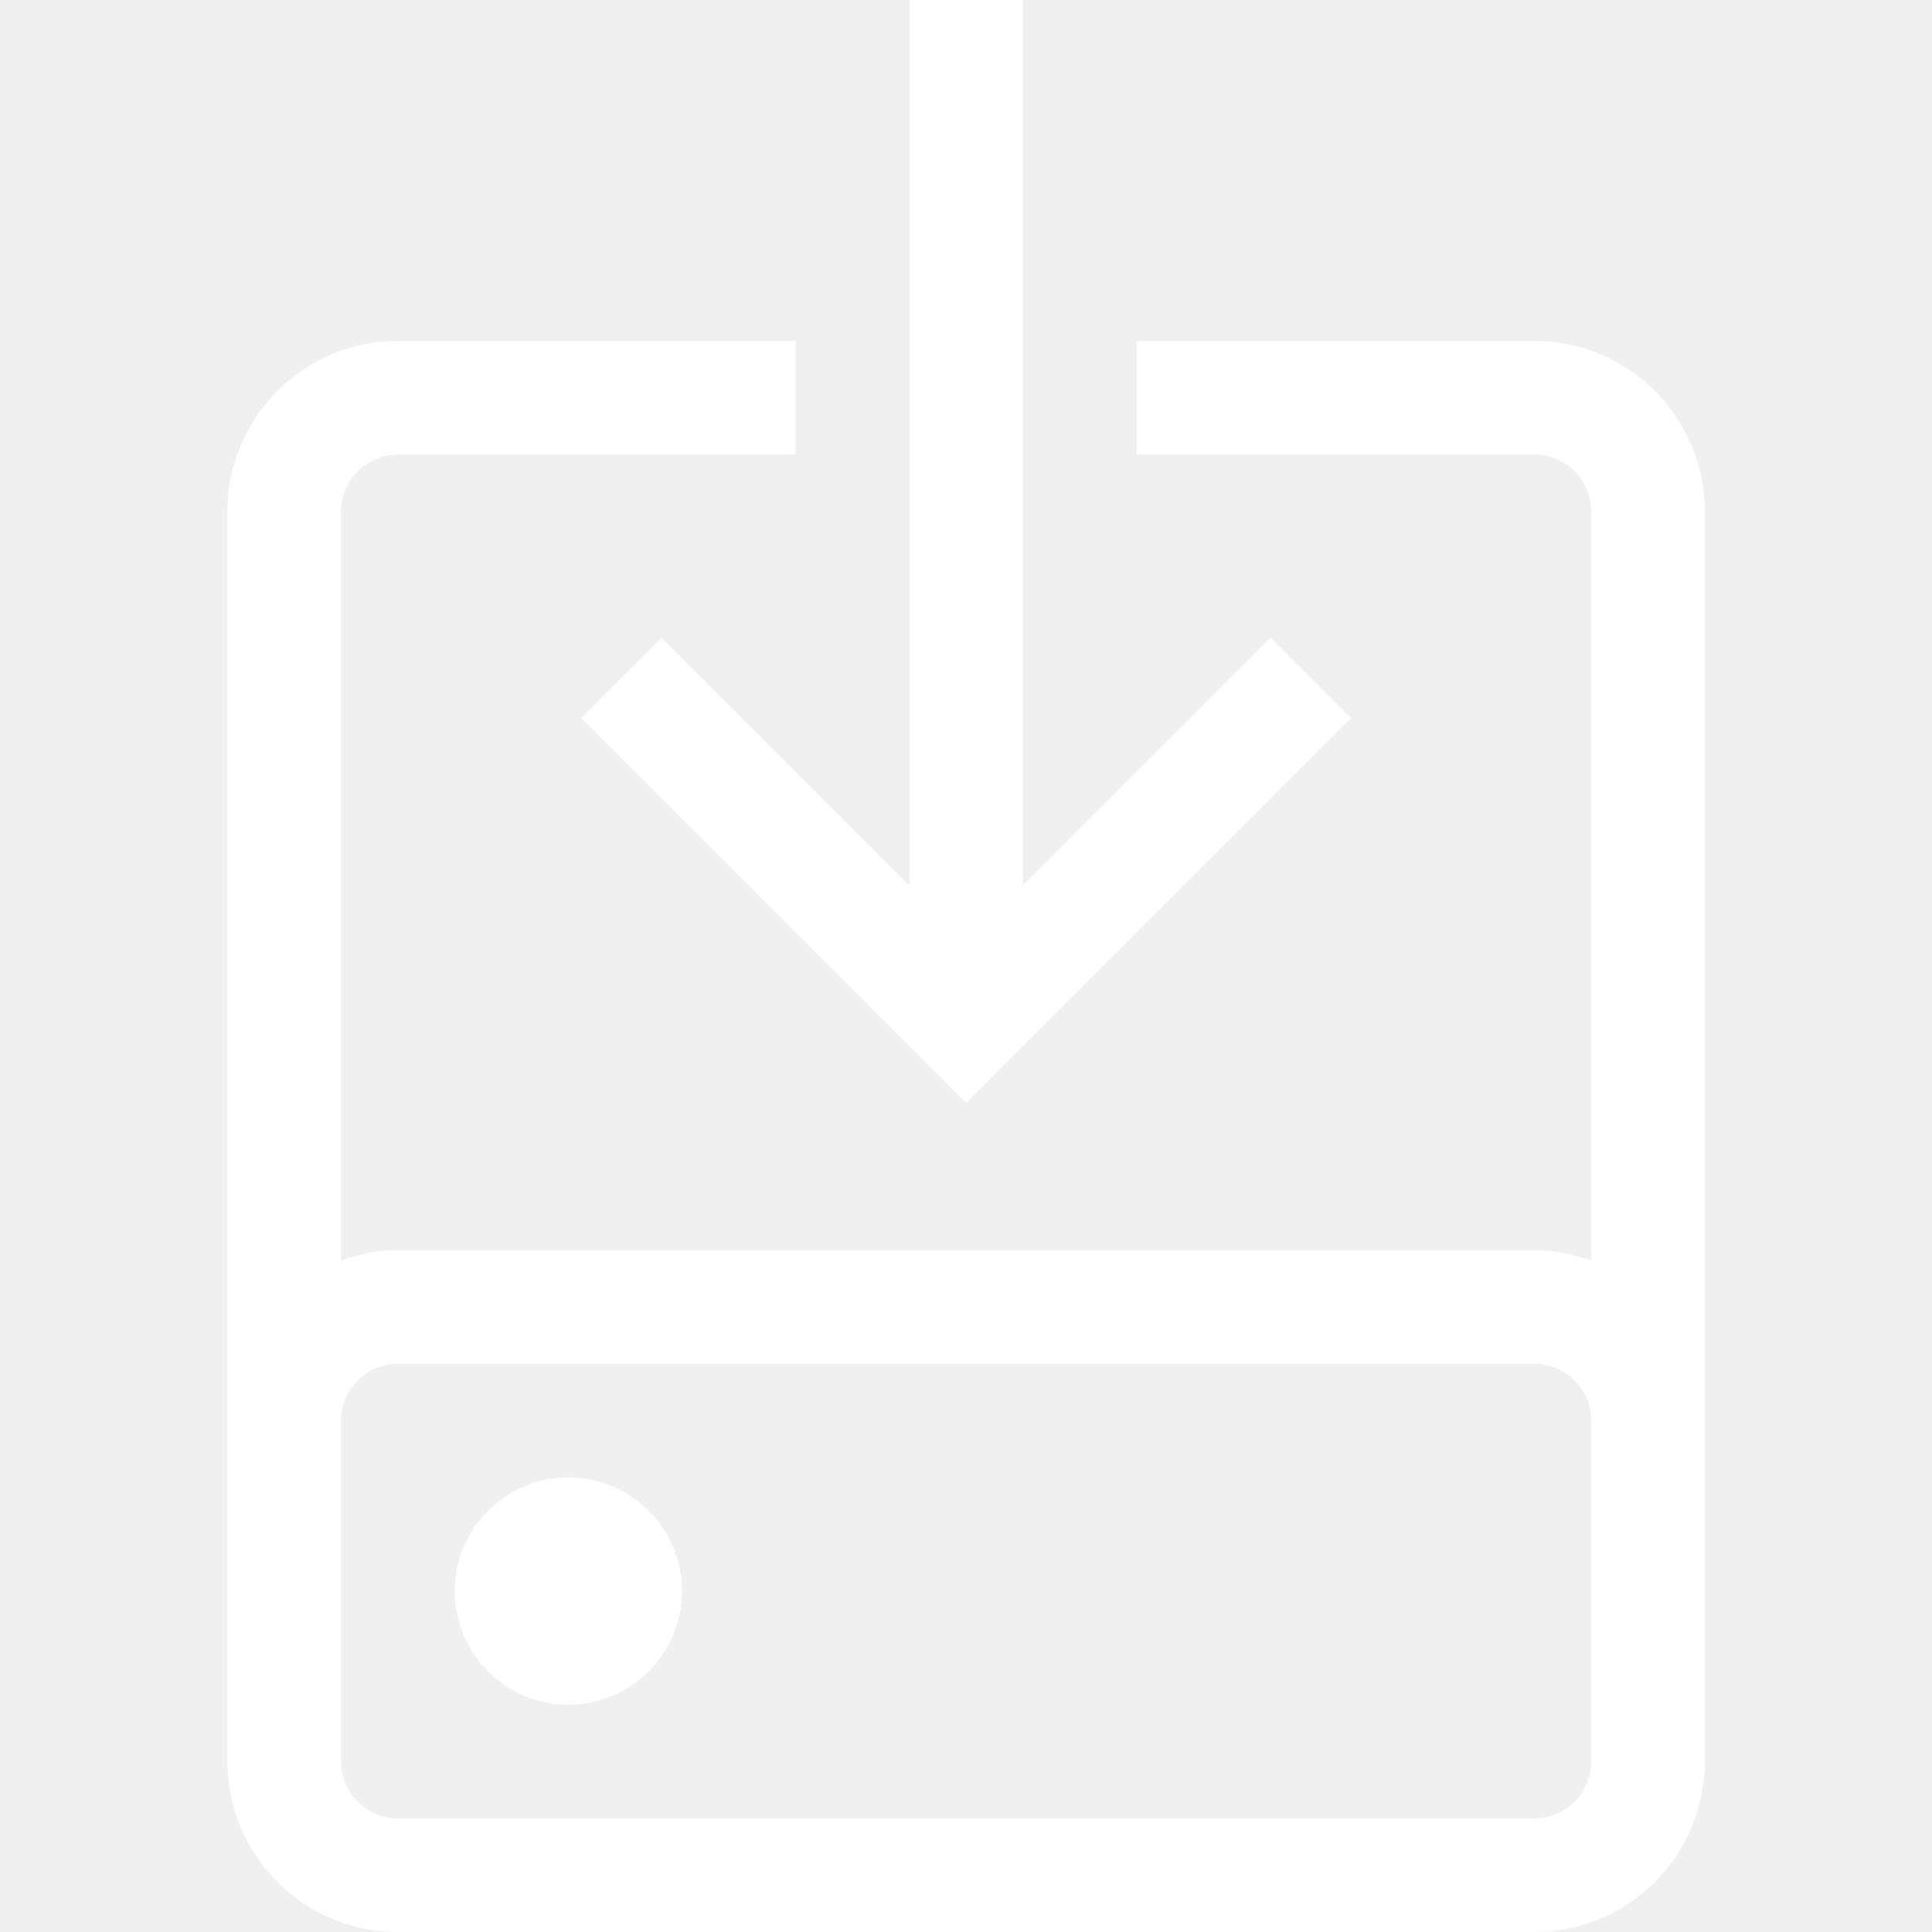
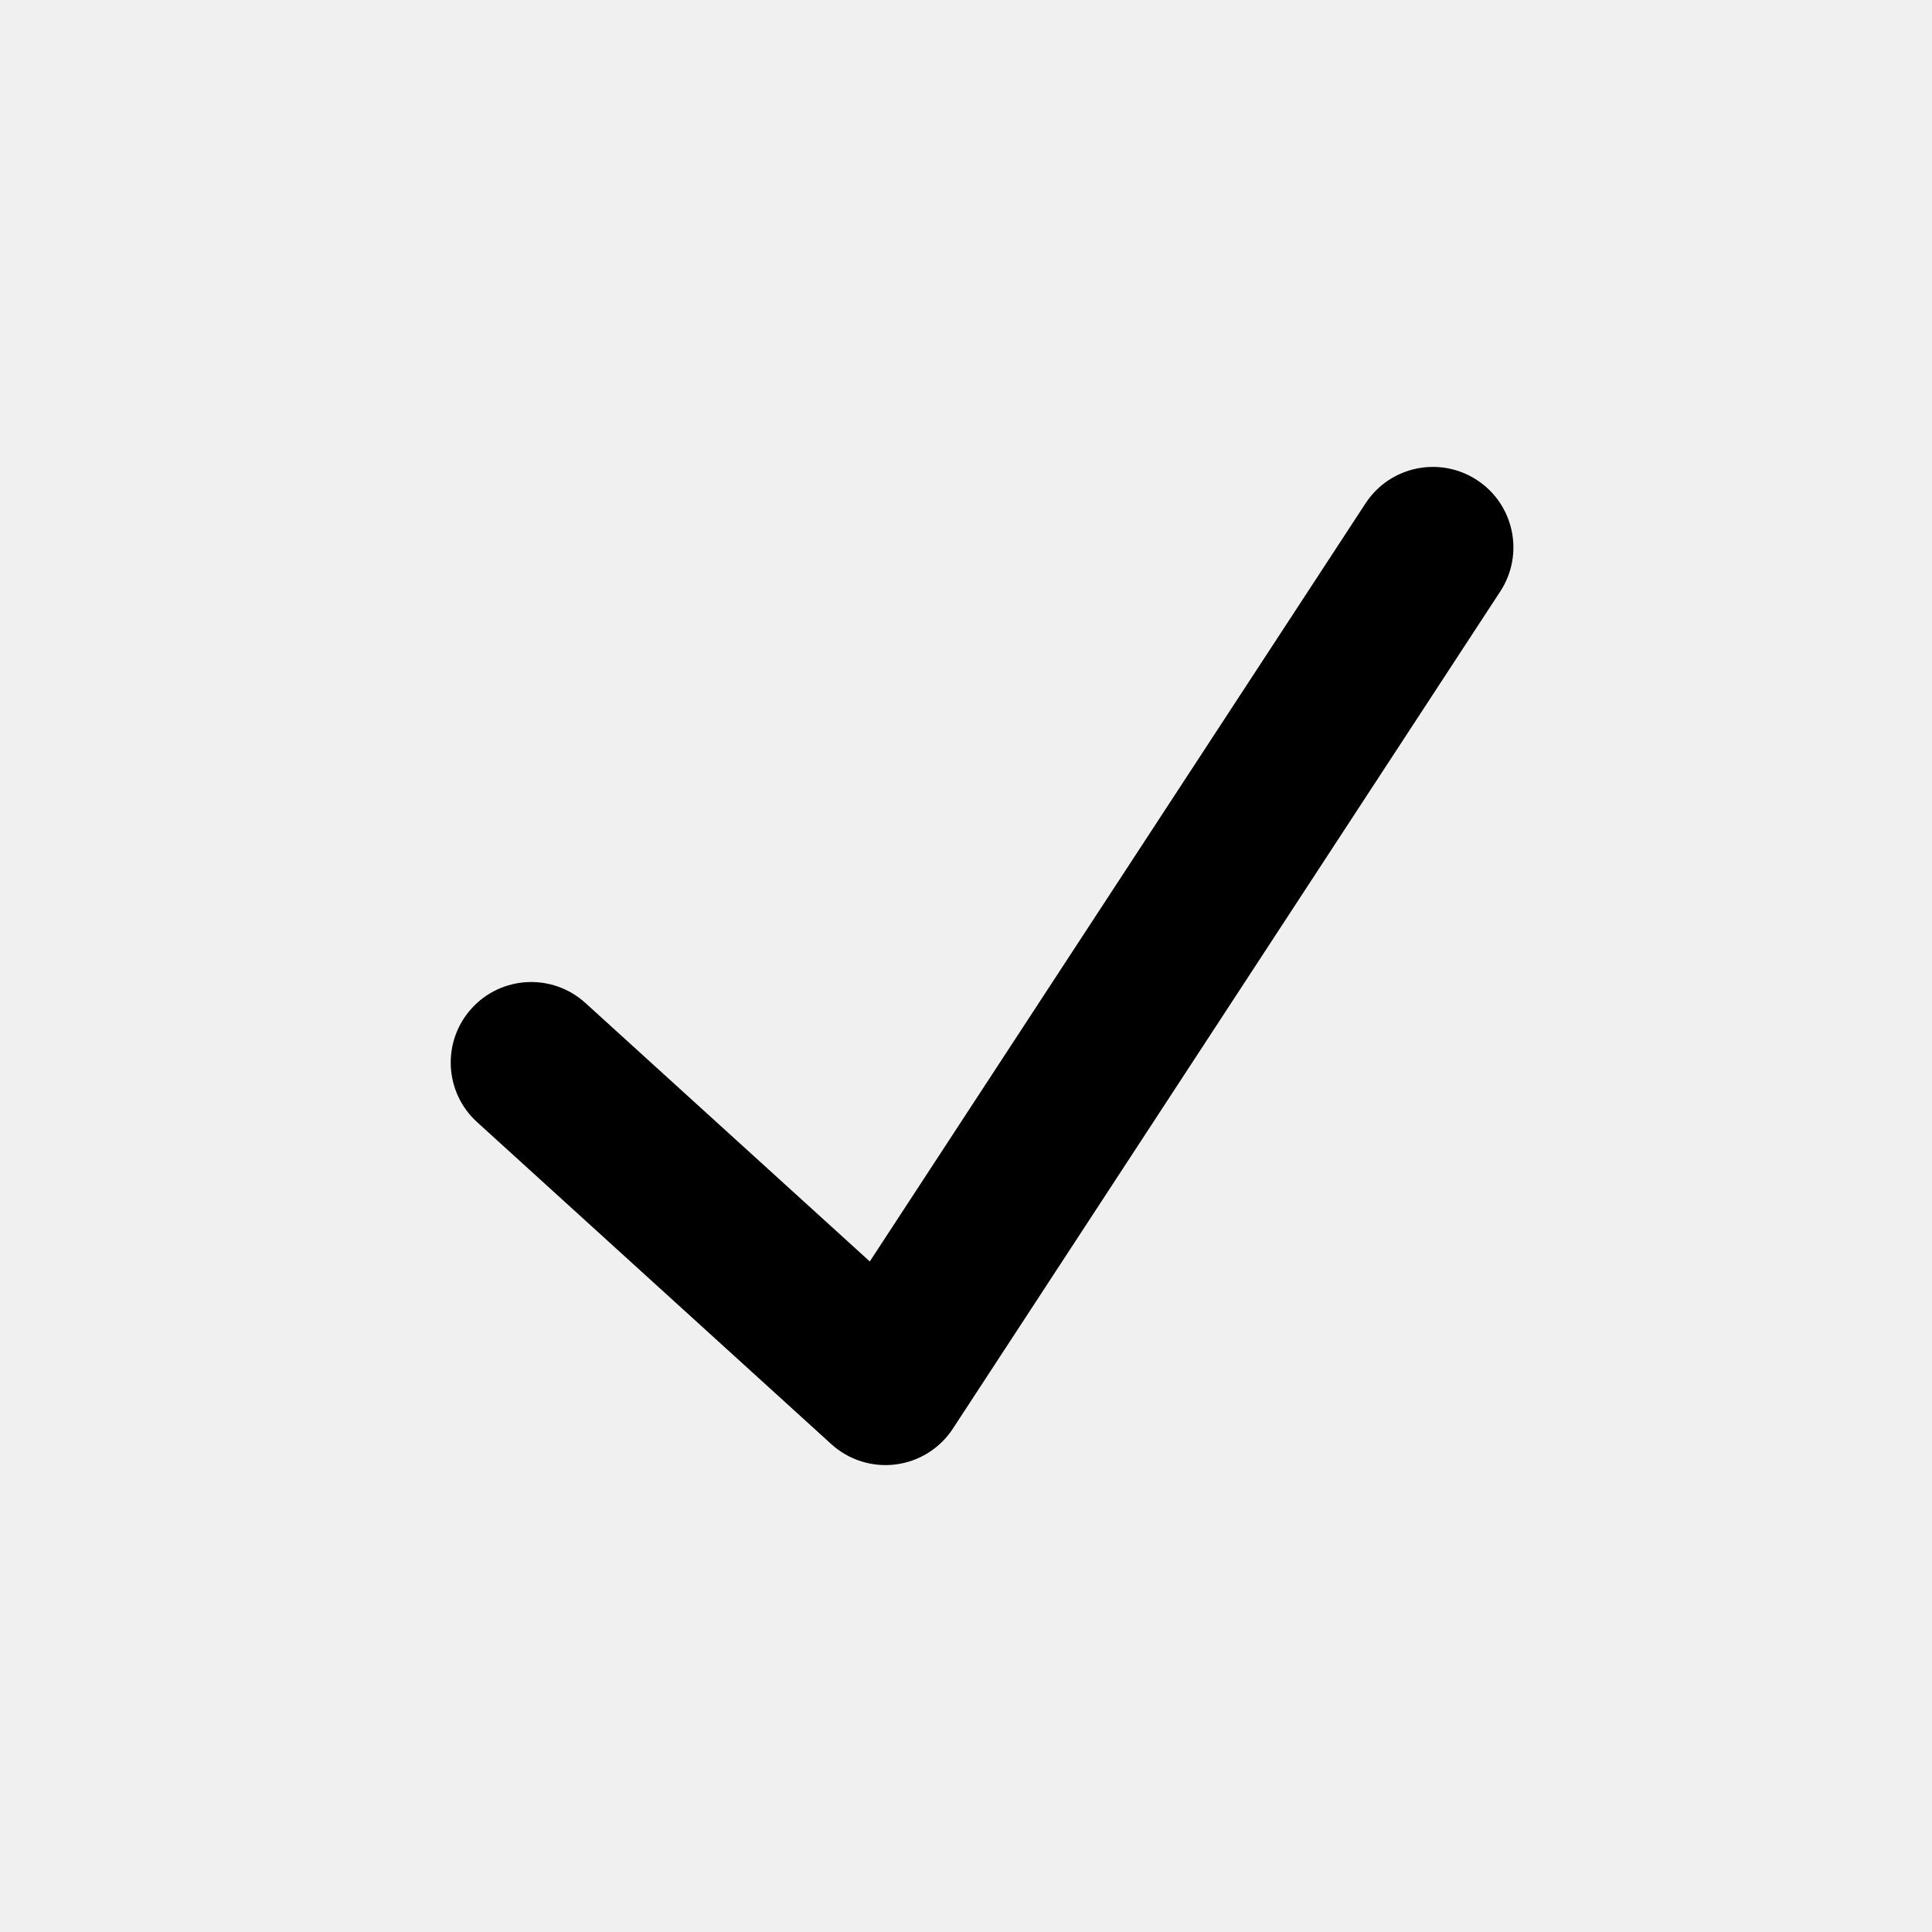
- <svg xmlns="http://www.w3.org/2000/svg" fill="#FFF" viewBox="0 0 1920 1920">
-   <g stroke-width="0" />
-   <g stroke-linecap="round" stroke-linejoin="round" />
-   <path d="M790.706 338.824v112.94H395.412c-31.06 0-56.47 25.3-56.47 56.471v744.509c17.73-6.325 36.592-10.391 56.47-10.391h1129.412c19.877 0 38.738 4.066 56.47 10.39V508.236c0-31.171-25.412-56.47-56.47-56.47h-395.295V338.824h395.295c93.402 0 169.411 76.009 169.411 169.411v1242.353c0 93.403-76.01 169.412-169.411 169.412H395.412C302.009 1920 226 1843.99 226 1750.588V508.235c0-93.402 76.01-169.411 169.412-169.411zm734.118 1016.47H395.412c-31.06 0-56.47 25.299-56.47 56.47v338.824c0 31.172 25.41 56.47 56.47 56.47h1129.412c31.058 0 56.47-25.298 56.47-56.47v-338.823c0-31.172-25.412-56.47-56.47-56.47ZM1016.622-.023v880.151l246.212-246.325 79.85 79.85-382.532 382.644-382.645-382.644 79.85-79.85L903.68 880.128V-.022zM564.824 1468.235c-62.344 0-112.942 50.71-112.942 112.941s50.598 112.942 112.942 112.942 112.94-50.71 112.94-112.942c0-62.23-50.597-112.94-112.94-112.94Z" fill-rule="evenodd" />
+ <svg xmlns="http://www.w3.org/2000/svg" width="15" height="15" viewBox="0 0 15 15" fill="none">
+   <path d="M11.467 3.727c.289.189.37.576.181.865l-4.25 6.5a.625.625 0 0 1-.944.12l-2.75-2.5a.625.625 0 0 1 .841-.925l2.208 2.007 3.849-5.886a.625.625 0 0 1 .865-.181" fill="currentColor" fill-rule="evenodd" clip-rule="evenodd" />
</svg>
